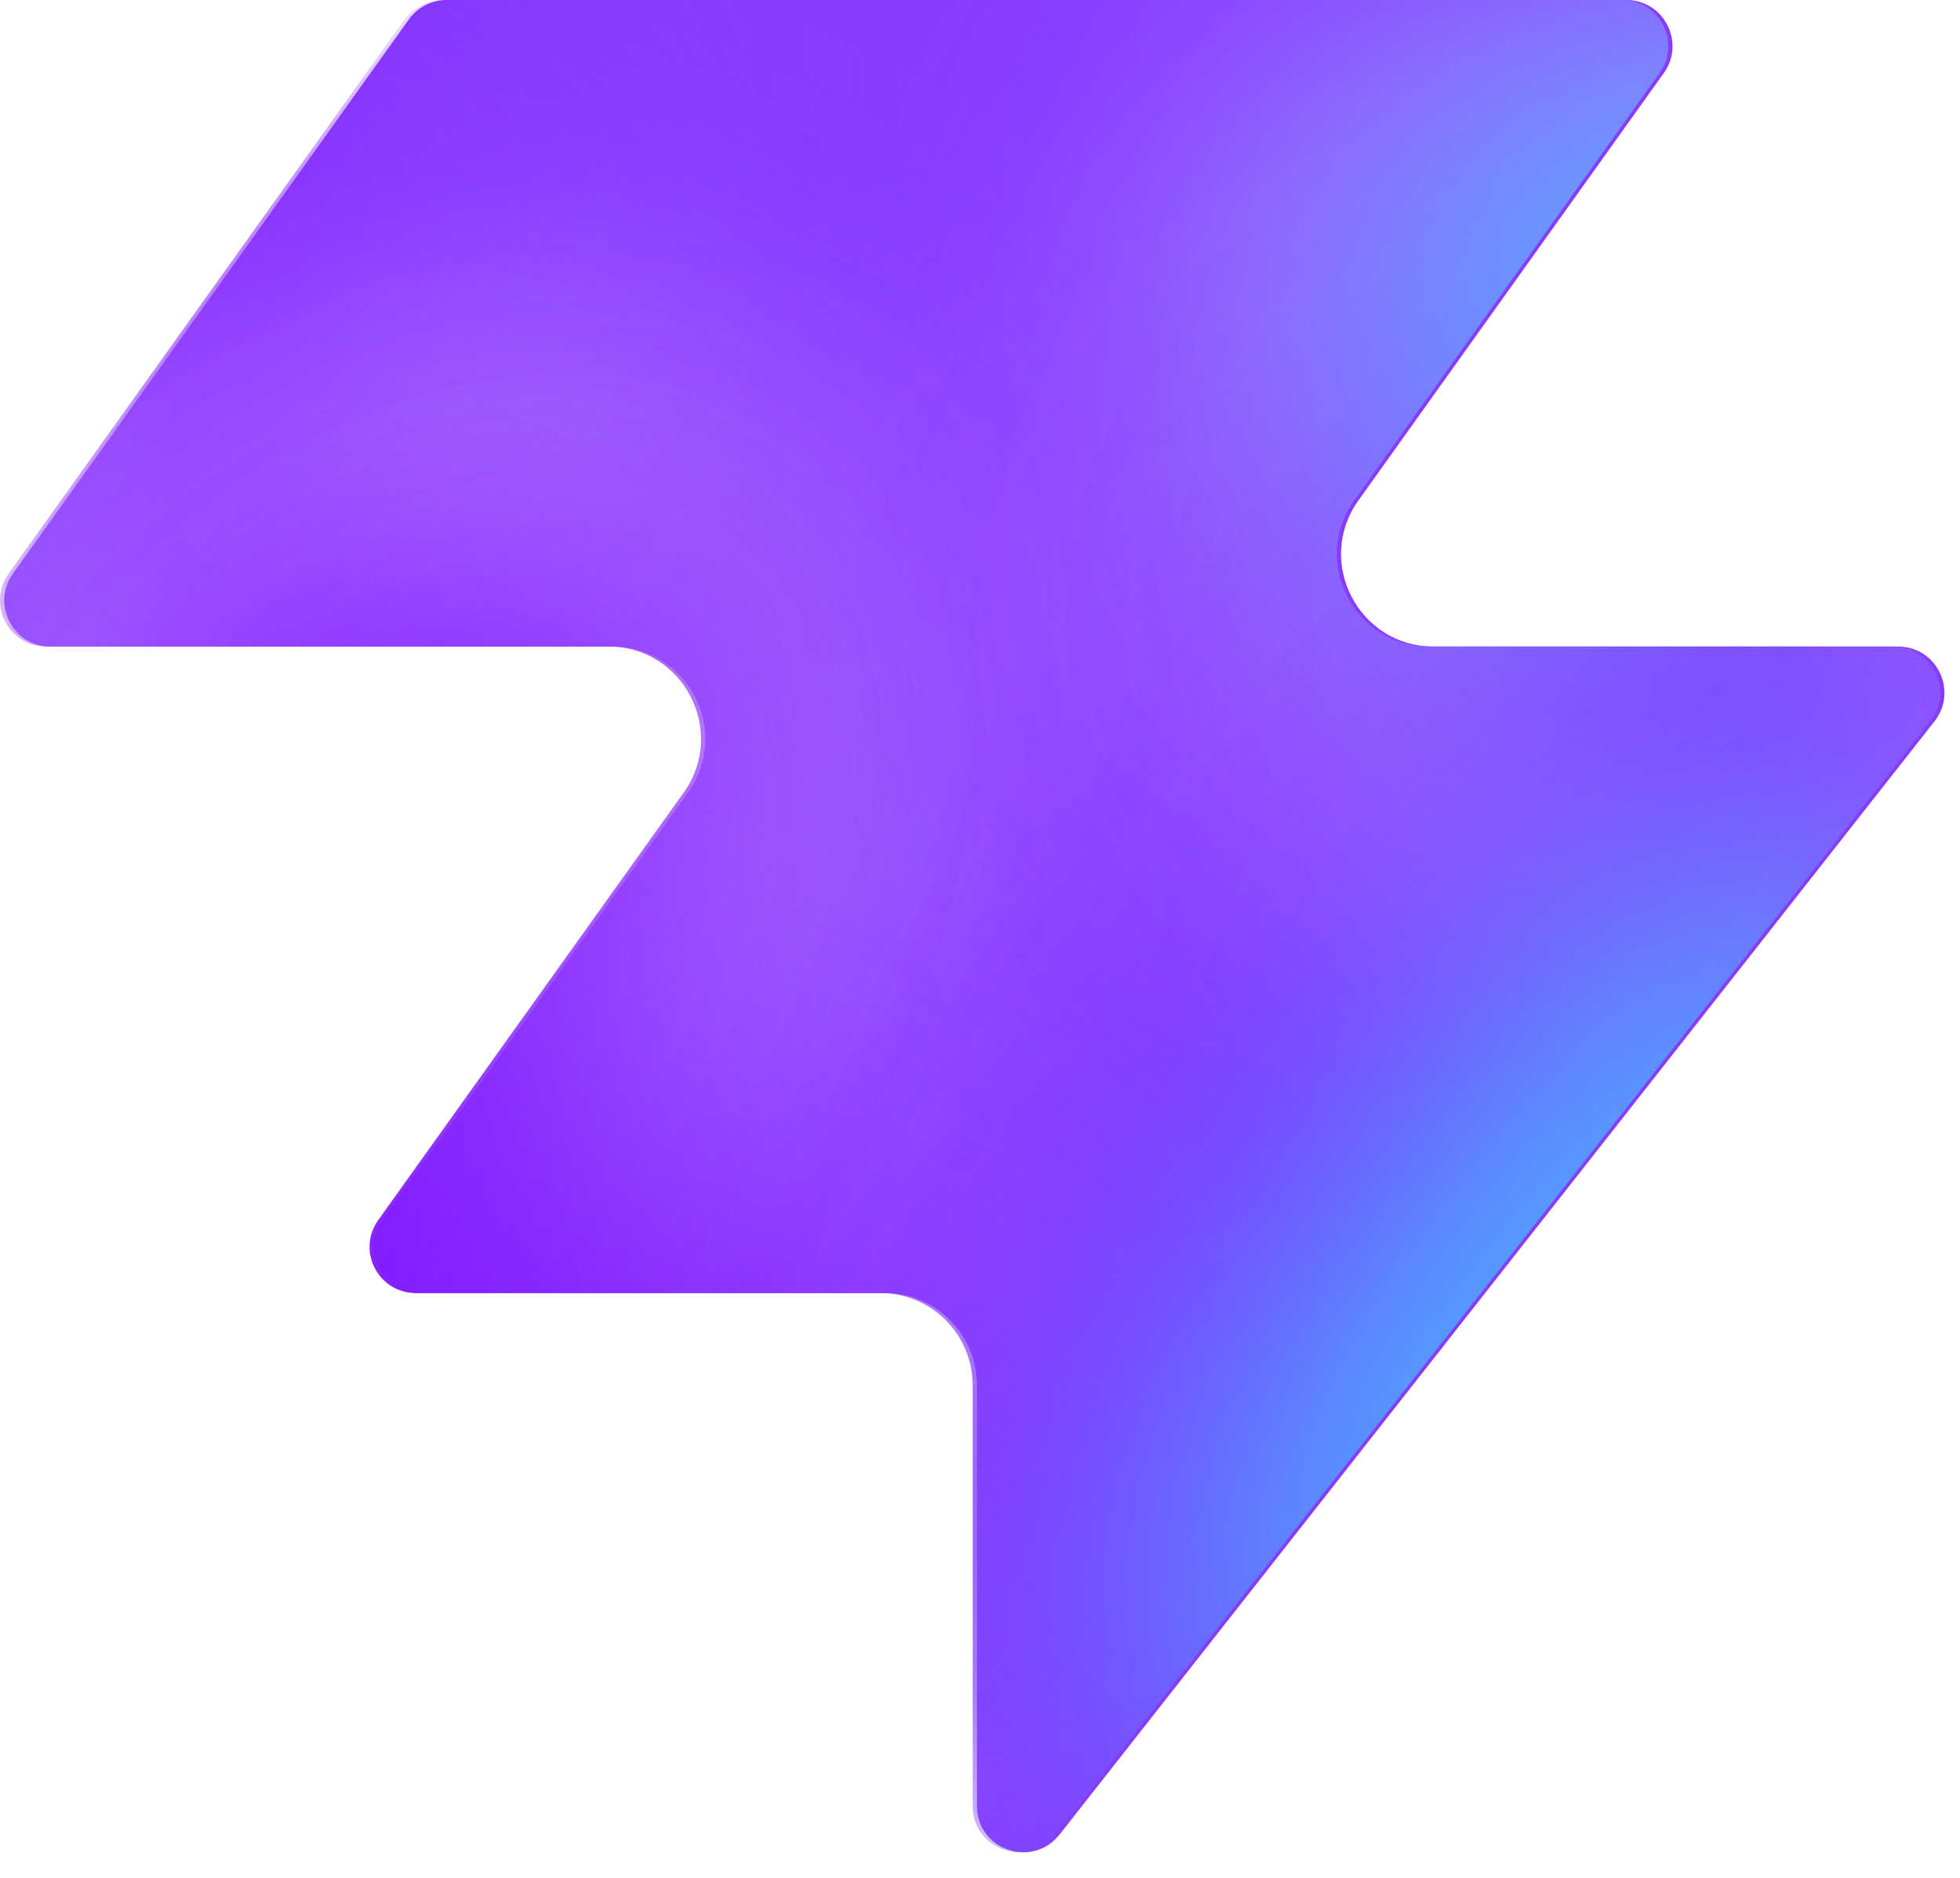
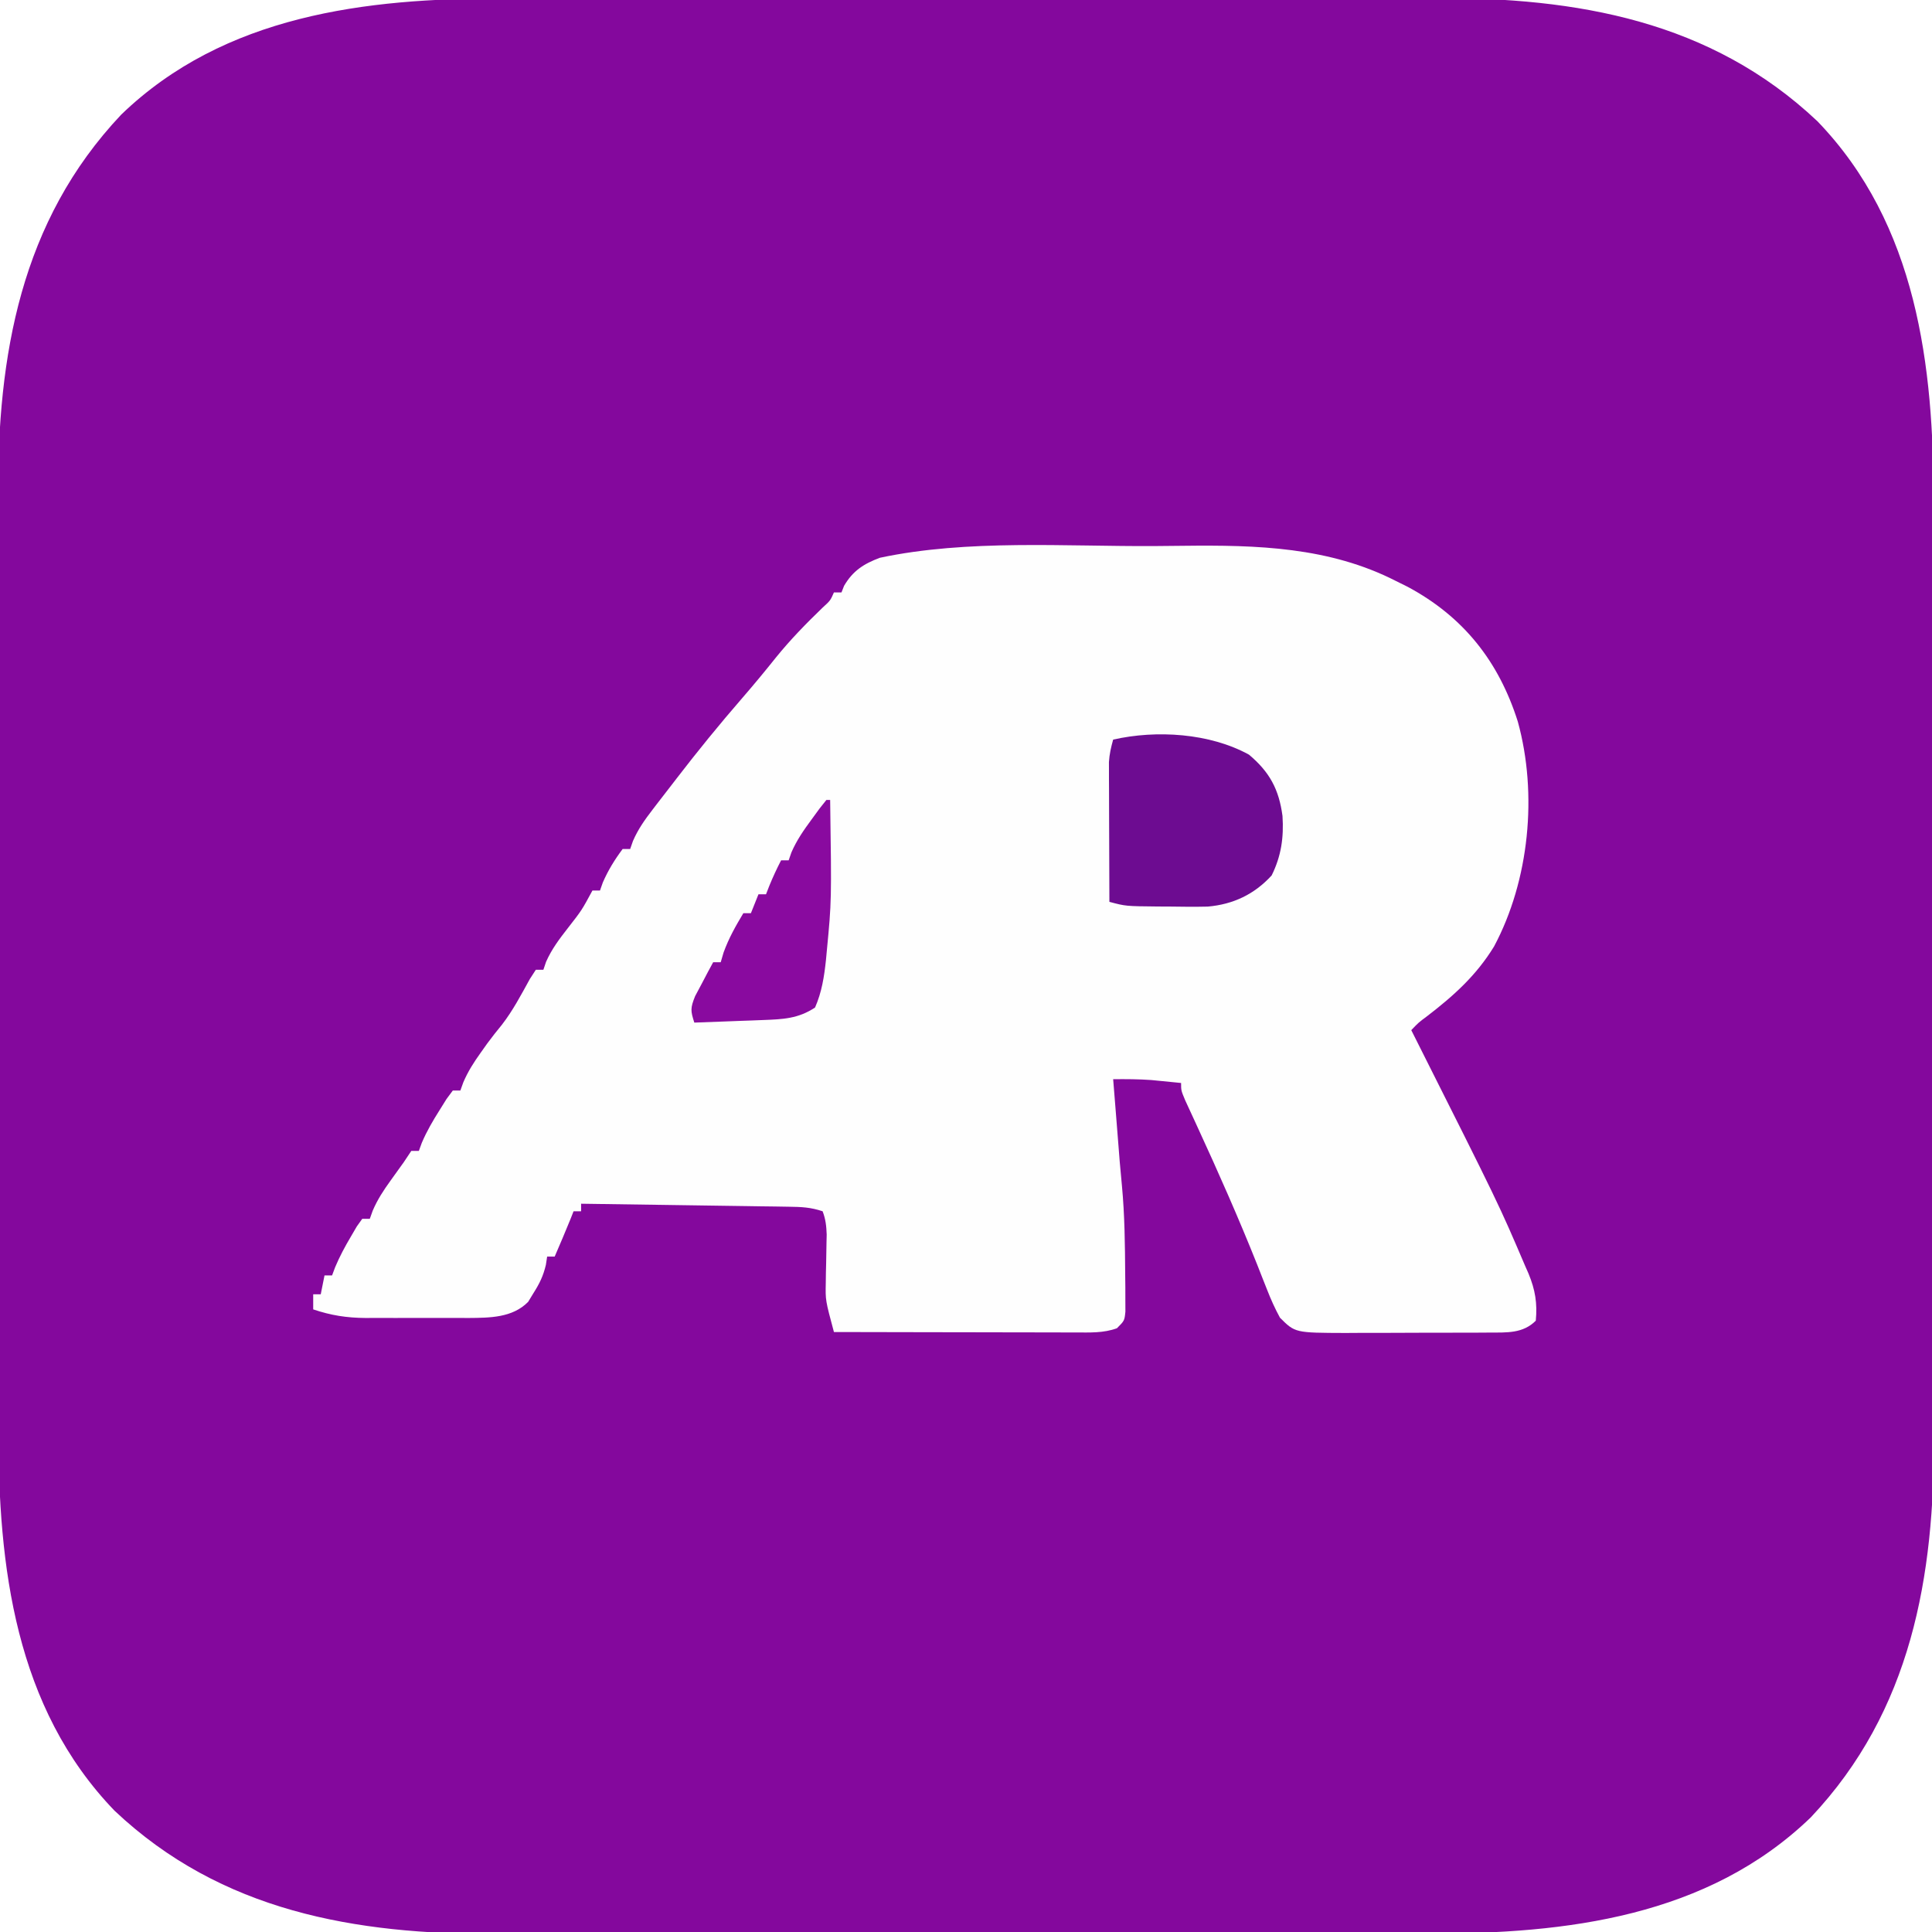
- <svg xmlns="http://www.w3.org/2000/svg" width="48" height="46" fill="none" viewBox="0 0 48 46">
-   <path fill="#863bff" d="M25.946 44.938c-.664.845-2.021.375-2.021-.698V33.937a2.26 2.26 0 0 0-2.262-2.262H10.287c-.92 0-1.456-1.04-.92-1.788l7.48-10.471c1.07-1.497 0-3.578-1.842-3.578H1.237c-.92 0-1.456-1.04-.92-1.788L10.013.474c.214-.297.556-.474.92-.474h28.894c.92 0 1.456 1.04.92 1.788l-7.48 10.471c-1.07 1.498 0 3.579 1.842 3.579h11.377c.943 0 1.473 1.088.89 1.83L25.947 44.94z" style="fill:#863bff;fill:color(display-p3 .525 .23 1);fill-opacity:1" />
-   <mask id="a" width="48" height="46" x="0" y="0" maskUnits="userSpaceOnUse" style="mask-type:alpha">
-     <path fill="#000" d="M25.842 44.938c-.664.844-2.021.375-2.021-.698V33.937a2.26 2.26 0 0 0-2.262-2.262H10.183c-.92 0-1.456-1.04-.92-1.788l7.48-10.471c1.07-1.498 0-3.579-1.842-3.579H1.133c-.92 0-1.456-1.04-.92-1.787L9.91.473c.214-.297.556-.474.92-.474h28.894c.92 0 1.456 1.04.92 1.788l-7.48 10.471c-1.07 1.498 0 3.578 1.842 3.578h11.377c.943 0 1.473 1.088.89 1.832L25.843 44.94z" style="fill:#000;fill-opacity:1" />
-   </mask>
-   <g mask="url(#a)">
-     <g filter="url(#b)">
-       <ellipse cx="5.508" cy="14.704" fill="#ede6ff" rx="5.508" ry="14.704" style="fill:#ede6ff;fill:color(display-p3 .927 .903 1);fill-opacity:1" transform="matrix(.00324 1 1 -.00324 -4.47 31.516)" />
-     </g>
-     <g filter="url(#c)">
-       <ellipse cx="10.399" cy="29.851" fill="#ede6ff" rx="10.399" ry="29.851" style="fill:#ede6ff;fill:color(display-p3 .927 .903 1);fill-opacity:1" transform="matrix(.00324 1 1 -.00324 -39.328 7.883)" />
-     </g>
-     <g filter="url(#d)">
-       <ellipse cx="5.508" cy="30.487" fill="#7e14ff" rx="5.508" ry="30.487" style="fill:#7e14ff;fill:color(display-p3 .492 .077 1);fill-opacity:1" transform="rotate(89.814 -25.913 -14.639)scale(1 -1)" />
-     </g>
-     <g filter="url(#e)">
-       <ellipse cx="5.508" cy="30.599" fill="#7e14ff" rx="5.508" ry="30.599" style="fill:#7e14ff;fill:color(display-p3 .492 .077 1);fill-opacity:1" transform="rotate(89.814 -32.644 -3.334)scale(1 -1)" />
-     </g>
-     <g filter="url(#f)">
-       <ellipse cx="5.508" cy="30.599" fill="#7e14ff" rx="5.508" ry="30.599" style="fill:#7e14ff;fill:color(display-p3 .492 .077 1);fill-opacity:1" transform="matrix(.00324 1 1 -.00324 -34.34 30.47)" />
-     </g>
-     <g filter="url(#g)">
-       <ellipse cx="14.072" cy="22.078" fill="#ede6ff" rx="14.072" ry="22.078" style="fill:#ede6ff;fill:color(display-p3 .927 .903 1);fill-opacity:1" transform="rotate(93.35 24.506 48.493)scale(-1 1)" />
-     </g>
-     <g filter="url(#h)">
-       <ellipse cx="3.47" cy="21.501" fill="#7e14ff" rx="3.47" ry="21.501" style="fill:#7e14ff;fill:color(display-p3 .492 .077 1);fill-opacity:1" transform="rotate(89.009 28.708 47.59)scale(-1 1)" />
-     </g>
-     <g filter="url(#i)">
-       <ellipse cx="3.47" cy="21.501" fill="#7e14ff" rx="3.47" ry="21.501" style="fill:#7e14ff;fill:color(display-p3 .492 .077 1);fill-opacity:1" transform="rotate(89.009 28.708 47.59)scale(-1 1)" />
-     </g>
-     <g filter="url(#j)">
-       <ellipse cx=".387" cy="8.972" fill="#7e14ff" rx="4.407" ry="29.108" style="fill:#7e14ff;fill:color(display-p3 .492 .077 1);fill-opacity:1" transform="rotate(39.51 .387 8.972)" />
-     </g>
-     <g filter="url(#k)">
-       <ellipse cx="47.523" cy="-6.092" fill="#7e14ff" rx="4.407" ry="29.108" style="fill:#7e14ff;fill:color(display-p3 .492 .077 1);fill-opacity:1" transform="rotate(37.892 47.523 -6.092)" />
-     </g>
-     <g filter="url(#l)">
-       <ellipse cx="41.412" cy="6.333" fill="#47bfff" rx="5.971" ry="9.665" style="fill:#47bfff;fill:color(display-p3 .28 .748 1);fill-opacity:1" transform="rotate(37.892 41.412 6.333)" />
-     </g>
-     <g filter="url(#m)">
-       <ellipse cx="-1.879" cy="38.332" fill="#7e14ff" rx="4.407" ry="29.108" style="fill:#7e14ff;fill:color(display-p3 .492 .077 1);fill-opacity:1" transform="rotate(37.892 -1.88 38.332)" />
-     </g>
-     <g filter="url(#n)">
-       <ellipse cx="-1.879" cy="38.332" fill="#7e14ff" rx="4.407" ry="29.108" style="fill:#7e14ff;fill:color(display-p3 .492 .077 1);fill-opacity:1" transform="rotate(37.892 -1.88 38.332)" />
-     </g>
-     <g filter="url(#o)">
-       <ellipse cx="35.651" cy="29.907" fill="#7e14ff" rx="4.407" ry="29.108" style="fill:#7e14ff;fill:color(display-p3 .492 .077 1);fill-opacity:1" transform="rotate(37.892 35.651 29.907)" />
-     </g>
-     <g filter="url(#p)">
-       <ellipse cx="38.418" cy="32.4" fill="#47bfff" rx="5.971" ry="15.297" style="fill:#47bfff;fill:color(display-p3 .28 .748 1);fill-opacity:1" transform="rotate(37.892 38.418 32.4)" />
-     </g>
-   </g>
-   <defs>
-     <filter id="b" width="60.045" height="41.654" x="-19.77" y="16.149" color-interpolation-filters="sRGB" filterUnits="userSpaceOnUse">
-       <feFlood flood-opacity="0" result="BackgroundImageFix" />
-       <feBlend in="SourceGraphic" in2="BackgroundImageFix" result="shape" />
-       <feGaussianBlur result="effect1_foregroundBlur_2002_17158" stdDeviation="7.659" />
-     </filter>
-     <filter id="c" width="90.34" height="51.437" x="-54.613" y="-7.533" color-interpolation-filters="sRGB" filterUnits="userSpaceOnUse">
-       <feFlood flood-opacity="0" result="BackgroundImageFix" />
-       <feBlend in="SourceGraphic" in2="BackgroundImageFix" result="shape" />
-       <feGaussianBlur result="effect1_foregroundBlur_2002_17158" stdDeviation="7.659" />
-     </filter>
-     <filter id="d" width="79.355" height="29.4" x="-49.64" y="2.03" color-interpolation-filters="sRGB" filterUnits="userSpaceOnUse">
-       <feFlood flood-opacity="0" result="BackgroundImageFix" />
-       <feBlend in="SourceGraphic" in2="BackgroundImageFix" result="shape" />
-       <feGaussianBlur result="effect1_foregroundBlur_2002_17158" stdDeviation="4.596" />
-     </filter>
-     <filter id="e" width="79.579" height="29.4" x="-45.045" y="20.029" color-interpolation-filters="sRGB" filterUnits="userSpaceOnUse">
-       <feFlood flood-opacity="0" result="BackgroundImageFix" />
-       <feBlend in="SourceGraphic" in2="BackgroundImageFix" result="shape" />
-       <feGaussianBlur result="effect1_foregroundBlur_2002_17158" stdDeviation="4.596" />
-     </filter>
-     <filter id="f" width="79.579" height="29.4" x="-43.513" y="21.178" color-interpolation-filters="sRGB" filterUnits="userSpaceOnUse">
-       <feFlood flood-opacity="0" result="BackgroundImageFix" />
-       <feBlend in="SourceGraphic" in2="BackgroundImageFix" result="shape" />
-       <feGaussianBlur result="effect1_foregroundBlur_2002_17158" stdDeviation="4.596" />
-     </filter>
-     <filter id="g" width="74.749" height="58.852" x="15.756" y="-17.901" color-interpolation-filters="sRGB" filterUnits="userSpaceOnUse">
-       <feFlood flood-opacity="0" result="BackgroundImageFix" />
-       <feBlend in="SourceGraphic" in2="BackgroundImageFix" result="shape" />
-       <feGaussianBlur result="effect1_foregroundBlur_2002_17158" stdDeviation="7.659" />
-     </filter>
-     <filter id="h" width="61.377" height="25.362" x="23.548" y="2.284" color-interpolation-filters="sRGB" filterUnits="userSpaceOnUse">
-       <feFlood flood-opacity="0" result="BackgroundImageFix" />
-       <feBlend in="SourceGraphic" in2="BackgroundImageFix" result="shape" />
-       <feGaussianBlur result="effect1_foregroundBlur_2002_17158" stdDeviation="4.596" />
-     </filter>
-     <filter id="i" width="61.377" height="25.362" x="23.548" y="2.284" color-interpolation-filters="sRGB" filterUnits="userSpaceOnUse">
-       <feFlood flood-opacity="0" result="BackgroundImageFix" />
-       <feBlend in="SourceGraphic" in2="BackgroundImageFix" result="shape" />
-       <feGaussianBlur result="effect1_foregroundBlur_2002_17158" stdDeviation="4.596" />
-     </filter>
-     <filter id="j" width="56.045" height="63.649" x="-27.636" y="-22.853" color-interpolation-filters="sRGB" filterUnits="userSpaceOnUse">
-       <feFlood flood-opacity="0" result="BackgroundImageFix" />
-       <feBlend in="SourceGraphic" in2="BackgroundImageFix" result="shape" />
-       <feGaussianBlur result="effect1_foregroundBlur_2002_17158" stdDeviation="4.596" />
-     </filter>
-     <filter id="k" width="54.814" height="64.646" x="20.116" y="-38.415" color-interpolation-filters="sRGB" filterUnits="userSpaceOnUse">
-       <feFlood flood-opacity="0" result="BackgroundImageFix" />
-       <feBlend in="SourceGraphic" in2="BackgroundImageFix" result="shape" />
-       <feGaussianBlur result="effect1_foregroundBlur_2002_17158" stdDeviation="4.596" />
-     </filter>
-     <filter id="l" width="33.541" height="35.313" x="24.641" y="-11.323" color-interpolation-filters="sRGB" filterUnits="userSpaceOnUse">
-       <feFlood flood-opacity="0" result="BackgroundImageFix" />
-       <feBlend in="SourceGraphic" in2="BackgroundImageFix" result="shape" />
-       <feGaussianBlur result="effect1_foregroundBlur_2002_17158" stdDeviation="4.596" />
-     </filter>
-     <filter id="m" width="54.814" height="64.646" x="-29.286" y="6.009" color-interpolation-filters="sRGB" filterUnits="userSpaceOnUse">
-       <feFlood flood-opacity="0" result="BackgroundImageFix" />
-       <feBlend in="SourceGraphic" in2="BackgroundImageFix" result="shape" />
-       <feGaussianBlur result="effect1_foregroundBlur_2002_17158" stdDeviation="4.596" />
-     </filter>
-     <filter id="n" width="54.814" height="64.646" x="-29.286" y="6.009" color-interpolation-filters="sRGB" filterUnits="userSpaceOnUse">
-       <feFlood flood-opacity="0" result="BackgroundImageFix" />
-       <feBlend in="SourceGraphic" in2="BackgroundImageFix" result="shape" />
-       <feGaussianBlur result="effect1_foregroundBlur_2002_17158" stdDeviation="4.596" />
-     </filter>
-     <filter id="o" width="54.814" height="64.646" x="8.244" y="-2.416" color-interpolation-filters="sRGB" filterUnits="userSpaceOnUse">
-       <feFlood flood-opacity="0" result="BackgroundImageFix" />
-       <feBlend in="SourceGraphic" in2="BackgroundImageFix" result="shape" />
-       <feGaussianBlur result="effect1_foregroundBlur_2002_17158" stdDeviation="4.596" />
-     </filter>
-     <filter id="p" width="39.409" height="43.623" x="18.713" y="10.588" color-interpolation-filters="sRGB" filterUnits="userSpaceOnUse">
-       <feFlood flood-opacity="0" result="BackgroundImageFix" />
-       <feBlend in="SourceGraphic" in2="BackgroundImageFix" result="shape" />
-       <feGaussianBlur result="effect1_foregroundBlur_2002_17158" stdDeviation="4.596" />
-     </filter>
-   </defs>
+ <svg xmlns="http://www.w3.org/2000/svg" version="1.1" width="512" height="512">
+   <path d="M0 0 C3.619 0.005 7.238 -0.008 10.857 -0.018 C17.922 -0.035 24.987 -0.036 32.052 -0.031 C37.803 -0.027 43.555 -0.028 49.306 -0.034 C50.13 -0.034 50.953 -0.035 51.801 -0.036 C53.474 -0.037 55.147 -0.039 56.819 -0.04 C72.46 -0.054 88.1 -0.049 103.74 -0.037 C117.994 -0.027 132.248 -0.04 146.502 -0.064 C161.198 -0.089 175.893 -0.098 190.588 -0.092 C198.815 -0.088 207.042 -0.09 215.268 -0.108 C222.273 -0.123 229.277 -0.123 236.281 -0.106 C239.843 -0.097 243.404 -0.095 246.966 -0.11 C284.663 -0.263 320.149 5.853 348.409 32.532 C374.792 59.865 379.272 97.352 379.191 133.623 C379.186 137.242 379.198 140.861 379.209 144.48 C379.226 151.545 379.227 158.61 379.221 165.675 C379.217 171.426 379.219 177.178 379.224 182.93 C379.225 183.753 379.226 184.576 379.226 185.424 C379.228 187.097 379.229 188.77 379.231 190.443 C379.245 206.083 379.239 221.723 379.228 237.363 C379.218 251.617 379.231 265.871 379.255 280.125 C379.279 294.821 379.289 309.516 379.282 324.212 C379.279 332.438 379.281 340.665 379.298 348.891 C379.313 355.896 379.313 362.9 379.296 369.904 C379.288 373.466 379.285 377.027 379.301 380.589 C379.453 418.286 373.338 453.772 346.659 482.032 C319.325 508.415 281.839 512.895 245.567 512.814 C241.948 512.809 238.329 512.821 234.71 512.832 C227.645 512.849 220.581 512.85 213.516 512.844 C207.764 512.84 202.013 512.842 196.261 512.847 C195.438 512.848 194.615 512.849 193.767 512.849 C192.094 512.851 190.421 512.853 188.748 512.854 C173.108 512.868 157.468 512.862 141.828 512.851 C127.573 512.841 113.319 512.854 99.065 512.878 C84.37 512.902 69.674 512.912 54.979 512.905 C46.752 512.902 38.526 512.904 30.299 512.921 C23.295 512.936 16.29 512.937 9.286 512.919 C5.724 512.911 2.163 512.908 -1.398 512.924 C-39.095 513.077 -74.581 506.961 -102.841 480.282 C-129.224 452.948 -133.704 415.462 -133.623 379.191 C-133.618 375.571 -133.631 371.952 -133.641 368.333 C-133.658 361.268 -133.659 354.204 -133.654 347.139 C-133.65 341.387 -133.651 335.636 -133.657 329.884 C-133.657 329.061 -133.658 328.238 -133.659 327.39 C-133.661 325.717 -133.662 324.044 -133.664 322.371 C-133.677 306.731 -133.672 291.091 -133.66 275.451 C-133.65 261.197 -133.663 246.943 -133.687 232.688 C-133.712 217.993 -133.721 203.298 -133.715 188.602 C-133.711 180.375 -133.713 172.149 -133.731 163.922 C-133.746 156.918 -133.746 149.914 -133.729 142.909 C-133.72 139.348 -133.718 135.786 -133.734 132.225 C-133.886 94.528 -127.77 59.042 -101.091 30.782 C-73.758 4.399 -36.271 -0.081 0 0 Z " fill="#84089D" transform="translate(133.2163,-0.4068331)" />
+   <path d="M0 0 C2.543 -0.017 5.086 -0.042 7.629 -0.073 C27.125 -0.302 46.333 0.213 64.046 9.286 C65.038 9.777 66.029 10.268 67.05 10.774 C81.904 18.723 91.242 30.588 96.285 46.524 C101.581 65.726 99.327 88.615 89.992 106.095 C85.309 113.777 79.244 119.22 72.148 124.657 C69.987 126.262 69.987 126.262 68.046 128.286 C68.443 129.074 68.84 129.863 69.249 130.675 C91.259 174.445 91.259 174.445 98.234 190.786 C98.526 191.45 98.818 192.115 99.119 192.799 C100.895 197.094 101.488 200.655 101.046 205.286 C97.646 208.686 93.434 208.412 88.816 208.431 C87.798 208.438 86.78 208.444 85.731 208.451 C84.097 208.452 84.097 208.452 82.429 208.454 C80.733 208.459 80.733 208.459 79.003 208.464 C76.615 208.469 74.226 208.472 71.837 208.471 C68.192 208.474 64.547 208.492 60.902 208.511 C58.578 208.514 56.253 208.516 53.929 208.517 C52.844 208.524 51.758 208.531 50.639 208.538 C37.258 208.498 37.258 208.498 33.247 204.487 C31.923 202.06 30.844 199.655 29.839 197.079 C29.424 196.032 29.009 194.984 28.581 193.905 C27.914 192.206 27.914 192.206 27.234 190.474 C22.335 178.185 17.004 166.13 11.467 154.117 C11.172 153.474 10.878 152.832 10.574 152.17 C9.772 150.422 8.965 148.676 8.157 146.93 C7.046 144.286 7.046 144.286 7.046 142.286 C5.359 142.115 3.672 141.95 1.984 141.786 C1.044 141.693 0.104 141.6 -0.864 141.505 C-4.236 141.266 -7.574 141.252 -10.954 141.286 C-10.898 141.975 -10.843 142.665 -10.786 143.375 C-10.708 144.339 -10.631 145.304 -10.551 146.298 C-10.466 147.359 -10.381 148.419 -10.293 149.512 C-10.107 151.837 -9.922 154.162 -9.739 156.488 C-9.649 157.633 -9.558 158.778 -9.465 159.958 C-9.382 161.013 -9.3 162.069 -9.214 163.156 C-9.038 165.269 -8.844 167.381 -8.633 169.49 C-7.897 177.312 -7.818 185.123 -7.766 192.974 C-7.753 194.147 -7.74 195.32 -7.727 196.528 C-7.725 198.178 -7.725 198.178 -7.723 199.86 C-7.719 200.856 -7.715 201.852 -7.711 202.879 C-7.954 205.286 -7.954 205.286 -9.954 207.286 C-13.537 208.597 -17.147 208.406 -20.925 208.4 C-21.618 208.4 -22.311 208.4 -23.026 208.4 C-25.309 208.399 -27.592 208.392 -29.875 208.384 C-31.462 208.382 -33.048 208.38 -34.634 208.379 C-38.803 208.376 -42.972 208.366 -47.141 208.355 C-51.398 208.345 -55.654 208.34 -59.911 208.335 C-68.258 208.324 -76.606 208.307 -84.954 208.286 C-87.214 199.868 -87.214 199.868 -87.114 195.27 C-87.097 193.983 -87.097 193.983 -87.081 192.669 C-87.059 191.8 -87.038 190.931 -87.016 190.036 C-86.982 188.281 -86.951 186.526 -86.926 184.77 C-86.908 184.004 -86.89 183.238 -86.872 182.449 C-86.957 180.199 -87.143 178.392 -87.954 176.286 C-91.155 175.219 -93.527 175.129 -96.894 175.081 C-98.115 175.061 -99.336 175.041 -100.594 175.02 C-101.913 175.004 -103.232 174.987 -104.59 174.97 C-105.954 174.949 -107.317 174.928 -108.68 174.907 C-112.266 174.852 -115.851 174.802 -119.437 174.754 C-123.097 174.704 -126.757 174.648 -130.417 174.593 C-137.595 174.485 -144.775 174.384 -151.954 174.286 C-151.954 174.946 -151.954 175.606 -151.954 176.286 C-152.614 176.286 -153.274 176.286 -153.954 176.286 C-154.222 176.967 -154.49 177.647 -154.766 178.349 C-156.114 181.683 -157.529 184.984 -158.954 188.286 C-159.614 188.286 -160.274 188.286 -160.954 188.286 C-161.064 189.014 -161.175 189.743 -161.29 190.493 C-161.99 193.44 -162.96 195.425 -164.579 197.974 C-165.045 198.741 -165.512 199.508 -165.993 200.298 C-170.168 204.531 -176.181 204.519 -181.818 204.564 C-182.657 204.56 -183.496 204.556 -184.36 204.552 C-185.243 204.554 -186.127 204.556 -187.037 204.558 C-188.896 204.559 -190.755 204.555 -192.614 204.547 C-195.445 204.536 -198.275 204.547 -201.106 204.56 C-202.92 204.558 -204.734 204.556 -206.547 204.552 C-207.386 204.556 -208.225 204.56 -209.089 204.564 C-214.086 204.525 -218.214 203.887 -222.954 202.286 C-222.954 200.966 -222.954 199.646 -222.954 198.286 C-222.294 198.286 -221.634 198.286 -220.954 198.286 C-220.624 196.636 -220.294 194.986 -219.954 193.286 C-219.294 193.286 -218.634 193.286 -217.954 193.286 C-217.551 192.213 -217.551 192.213 -217.141 191.118 C-215.936 188.245 -214.541 185.653 -212.954 182.974 C-212.438 182.091 -211.922 181.208 -211.391 180.298 C-210.917 179.634 -210.442 178.97 -209.954 178.286 C-209.294 178.286 -208.634 178.286 -207.954 178.286 C-207.567 177.207 -207.567 177.207 -207.172 176.106 C-205.89 173.138 -204.344 170.78 -202.454 168.161 C-201.541 166.889 -201.541 166.889 -200.61 165.591 C-200.063 164.83 -199.517 164.07 -198.954 163.286 C-198.294 162.296 -197.634 161.306 -196.954 160.286 C-196.294 160.286 -195.634 160.286 -194.954 160.286 C-194.696 159.581 -194.438 158.876 -194.172 158.149 C-192.85 155.043 -191.256 152.326 -189.454 149.474 C-188.845 148.498 -188.237 147.522 -187.61 146.517 C-187.063 145.781 -186.517 145.044 -185.954 144.286 C-185.294 144.286 -184.634 144.286 -183.954 144.286 C-183.693 143.564 -183.433 142.842 -183.165 142.099 C-181.91 139.185 -180.422 136.862 -178.579 134.286 C-177.993 133.461 -177.408 132.636 -176.805 131.786 C-175.566 130.113 -174.281 128.473 -172.954 126.868 C-170.019 123.08 -167.852 118.921 -165.54 114.735 C-165.016 113.927 -164.493 113.119 -163.954 112.286 C-163.294 112.286 -162.634 112.286 -161.954 112.286 C-161.716 111.586 -161.479 110.886 -161.235 110.165 C-159.719 106.76 -157.742 104.162 -155.454 101.224 C-151.779 96.515 -151.779 96.515 -148.954 91.286 C-148.294 91.286 -147.634 91.286 -146.954 91.286 C-146.582 90.234 -146.582 90.234 -146.204 89.161 C-144.782 85.891 -143.081 83.145 -140.954 80.286 C-140.294 80.286 -139.634 80.286 -138.954 80.286 C-138.705 79.573 -138.456 78.86 -138.2 78.126 C-136.814 74.968 -135.114 72.584 -133.016 69.849 C-132.622 69.333 -132.228 68.818 -131.822 68.288 C-130.539 66.615 -129.246 64.951 -127.954 63.286 C-127.523 62.727 -127.093 62.168 -126.65 61.591 C-121.064 54.329 -115.302 47.256 -109.299 40.334 C-106.23 36.794 -103.254 33.198 -100.329 29.536 C-96.49 24.791 -92.313 20.517 -87.922 16.282 C-85.901 14.439 -85.901 14.439 -84.954 12.286 C-84.294 12.286 -83.634 12.286 -82.954 12.286 C-82.613 11.42 -82.613 11.42 -82.266 10.536 C-79.945 6.557 -77.04 4.691 -72.766 3.099 C-49.575 -1.844 -23.585 0.138 0 0 Z " fill="#FEFEFE" transform="translate(305.9536,144.7139)" />
+   <path d="M0 0 C5.478 4.606 7.943 9.207 8.875 16.25 C9.24 21.945 8.548 26.858 6 32 C1.413 37.013 -4.194 39.668 -10.927 40.256 C-14.206 40.33 -17.47 40.311 -20.75 40.25 C-22.434 40.242 -22.434 40.242 -24.152 40.234 C-32.679 40.153 -32.679 40.153 -37 39 C-37.025 33.519 -37.043 28.038 -37.055 22.557 C-37.06 20.693 -37.067 18.829 -37.075 16.964 C-37.088 14.284 -37.093 11.603 -37.098 8.922 C-37.103 8.089 -37.108 7.257 -37.113 6.399 C-37.113 5.229 -37.113 5.229 -37.114 4.034 C-37.116 3.35 -37.118 2.666 -37.12 1.962 C-36.992 -0.128 -36.567 -1.988 -36 -4 C-24.545 -6.599 -10.408 -5.735 0 0 Z " fill="#6D0C91" transform="translate(331,200)" />
+   <path d="M0 0 C0.33 0 0.66 0 1 0 C1.38 26.767 1.38 26.767 0.125 39.875 C0.047 40.716 -0.032 41.558 -0.113 42.425 C-0.584 46.83 -1.209 50.903 -3 55 C-7.43 57.953 -11.504 58.12 -16.738 58.316 C-17.805 58.358 -18.872 58.4 -19.971 58.443 C-21.073 58.483 -22.176 58.522 -23.312 58.562 C-24.435 58.606 -25.557 58.649 -26.713 58.693 C-29.475 58.799 -32.237 58.901 -35 59 C-35.994 55.875 -36.079 55.196 -34.785 51.984 C-34.217 50.917 -33.648 49.85 -33.062 48.75 C-32.497 47.672 -31.931 46.595 -31.348 45.484 C-30.903 44.665 -30.458 43.845 -30 43 C-29.34 43 -28.68 43 -28 43 C-27.753 42.154 -27.505 41.309 -27.25 40.438 C-25.86 36.616 -24.089 33.481 -22 30 C-21.34 30 -20.68 30 -20 30 C-19.34 28.35 -18.68 26.7 -18 25 C-17.34 25 -16.68 25 -16 25 C-15.567 23.886 -15.567 23.886 -15.125 22.75 C-14.177 20.433 -13.152 18.221 -12 16 C-11.34 16 -10.68 16 -10 16 C-9.754 15.295 -9.508 14.59 -9.254 13.863 C-7.832 10.617 -6.04 8.038 -3.938 5.188 C-3.225 4.212 -2.512 3.236 -1.777 2.23 C-1.191 1.494 -0.604 0.758 0 0 Z " fill="#890A9F" transform="translate(219,212)" />
</svg>
